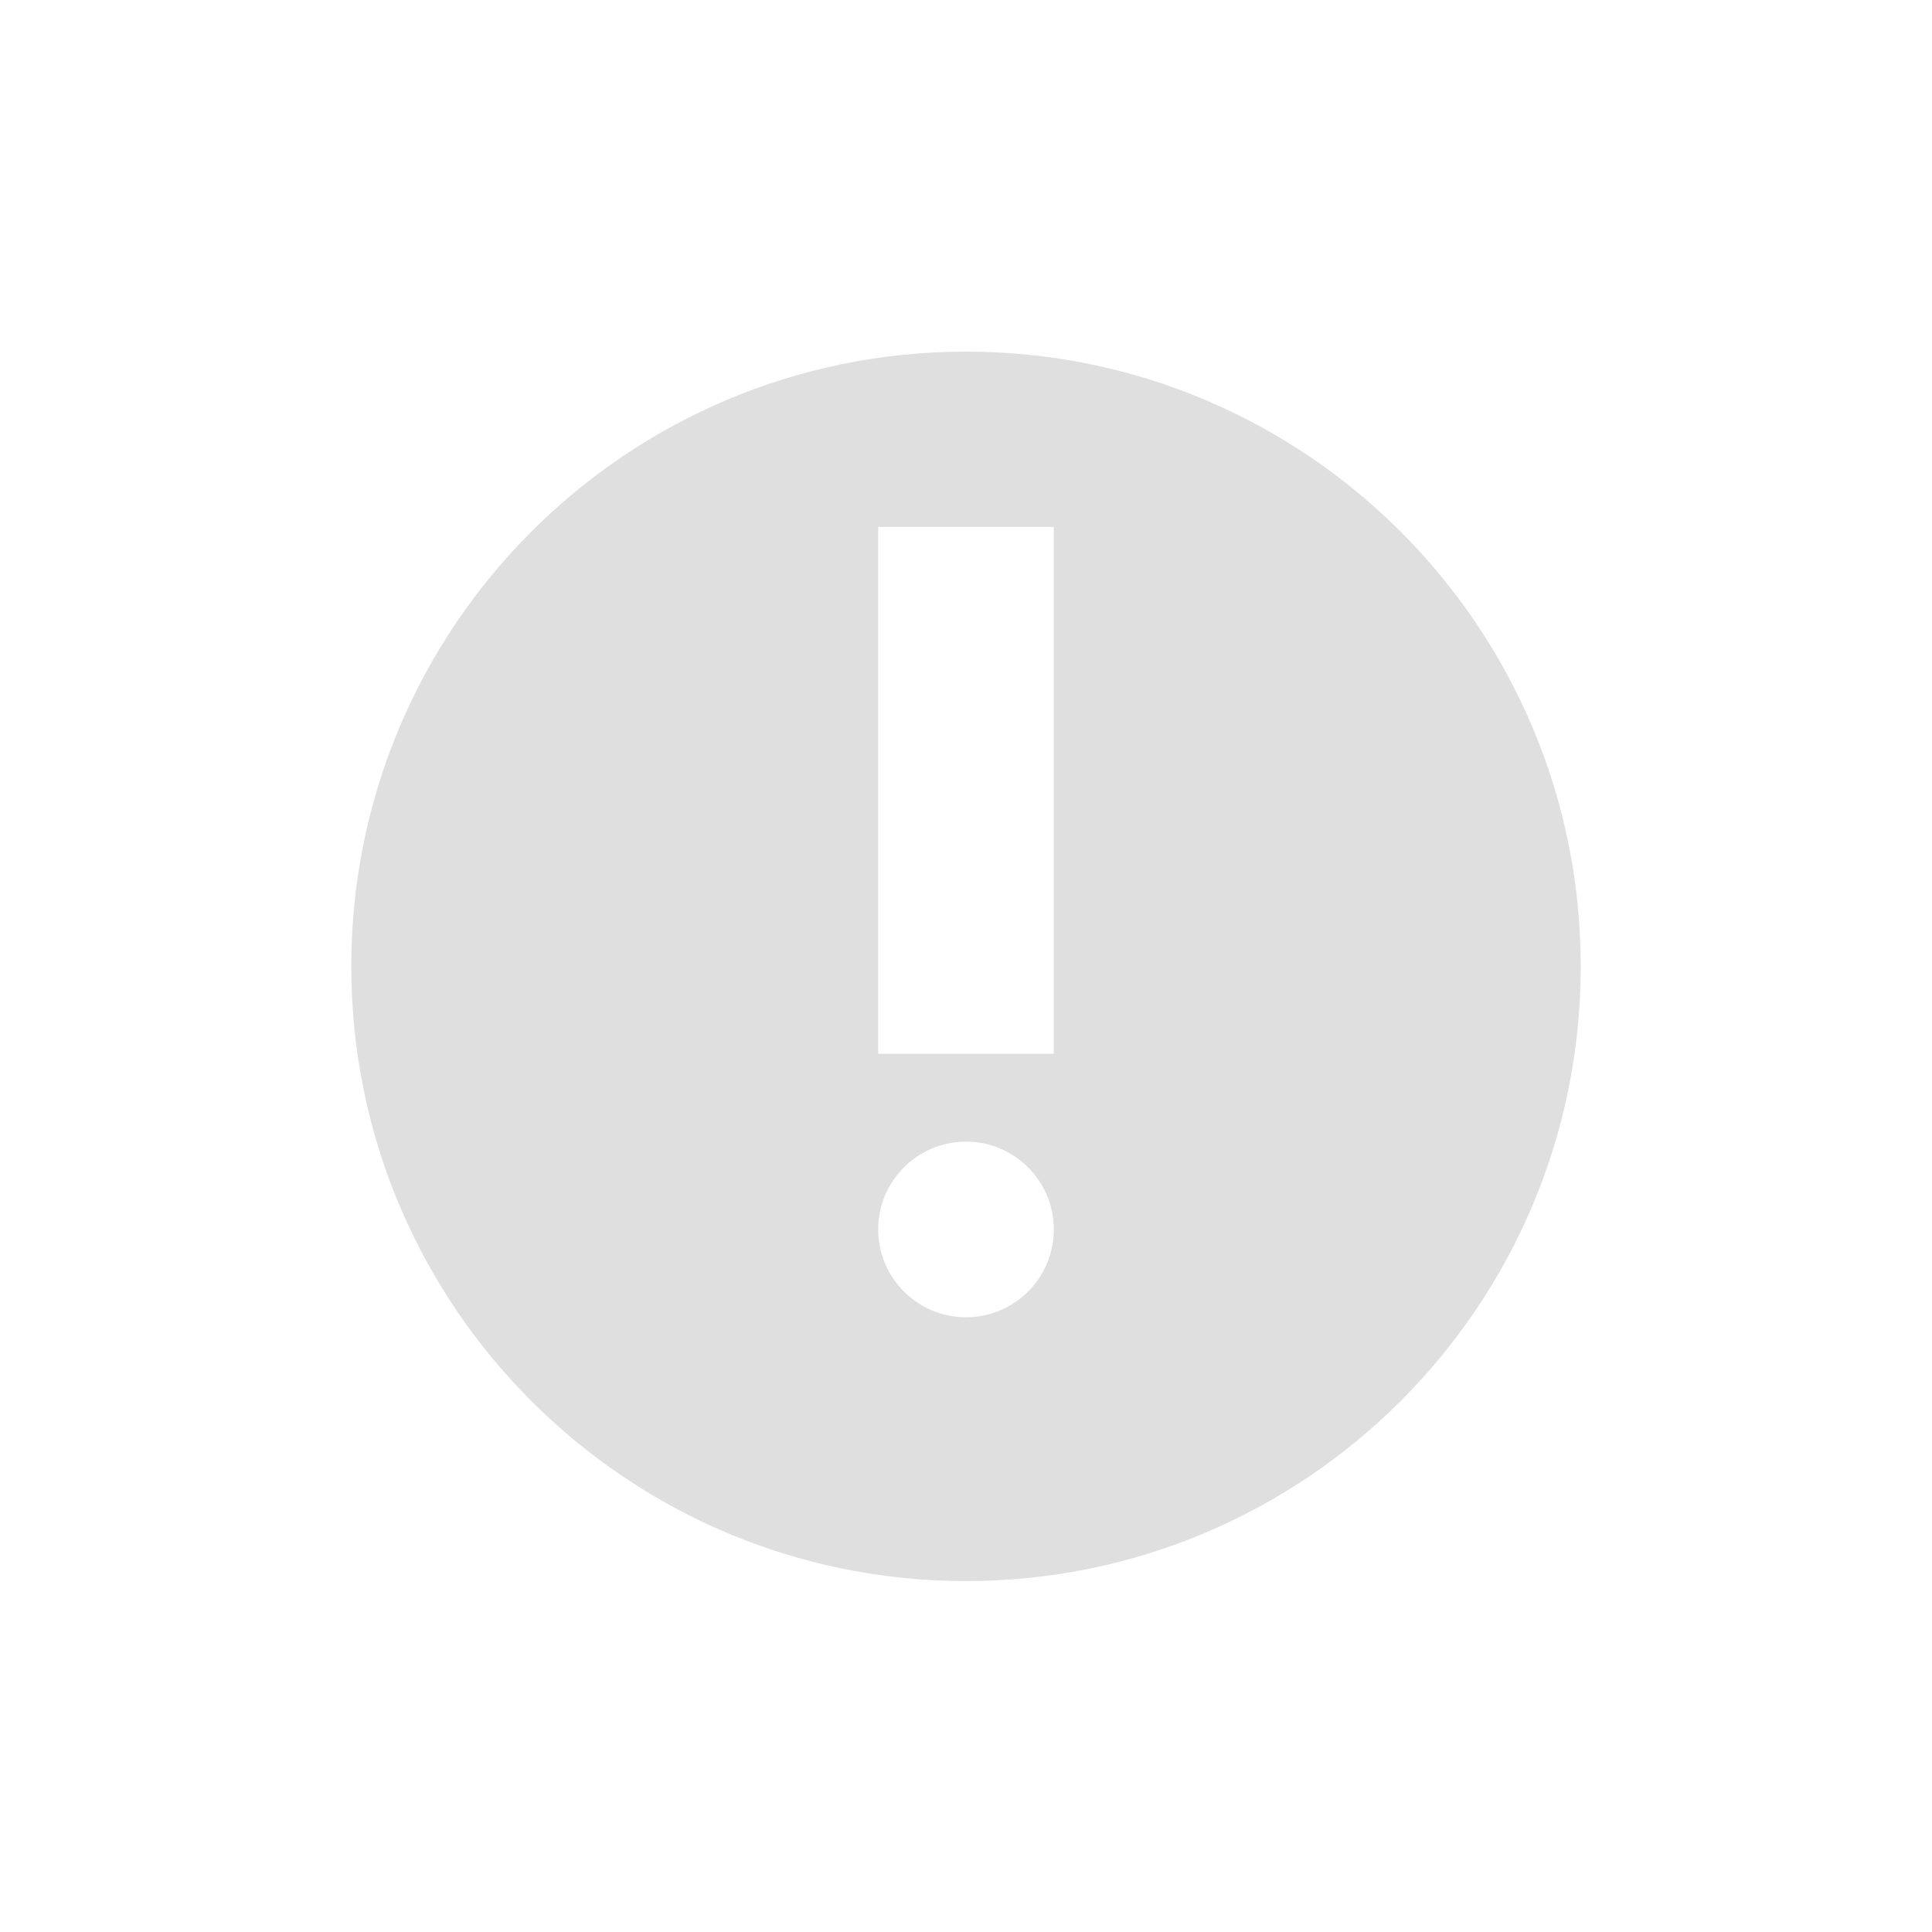
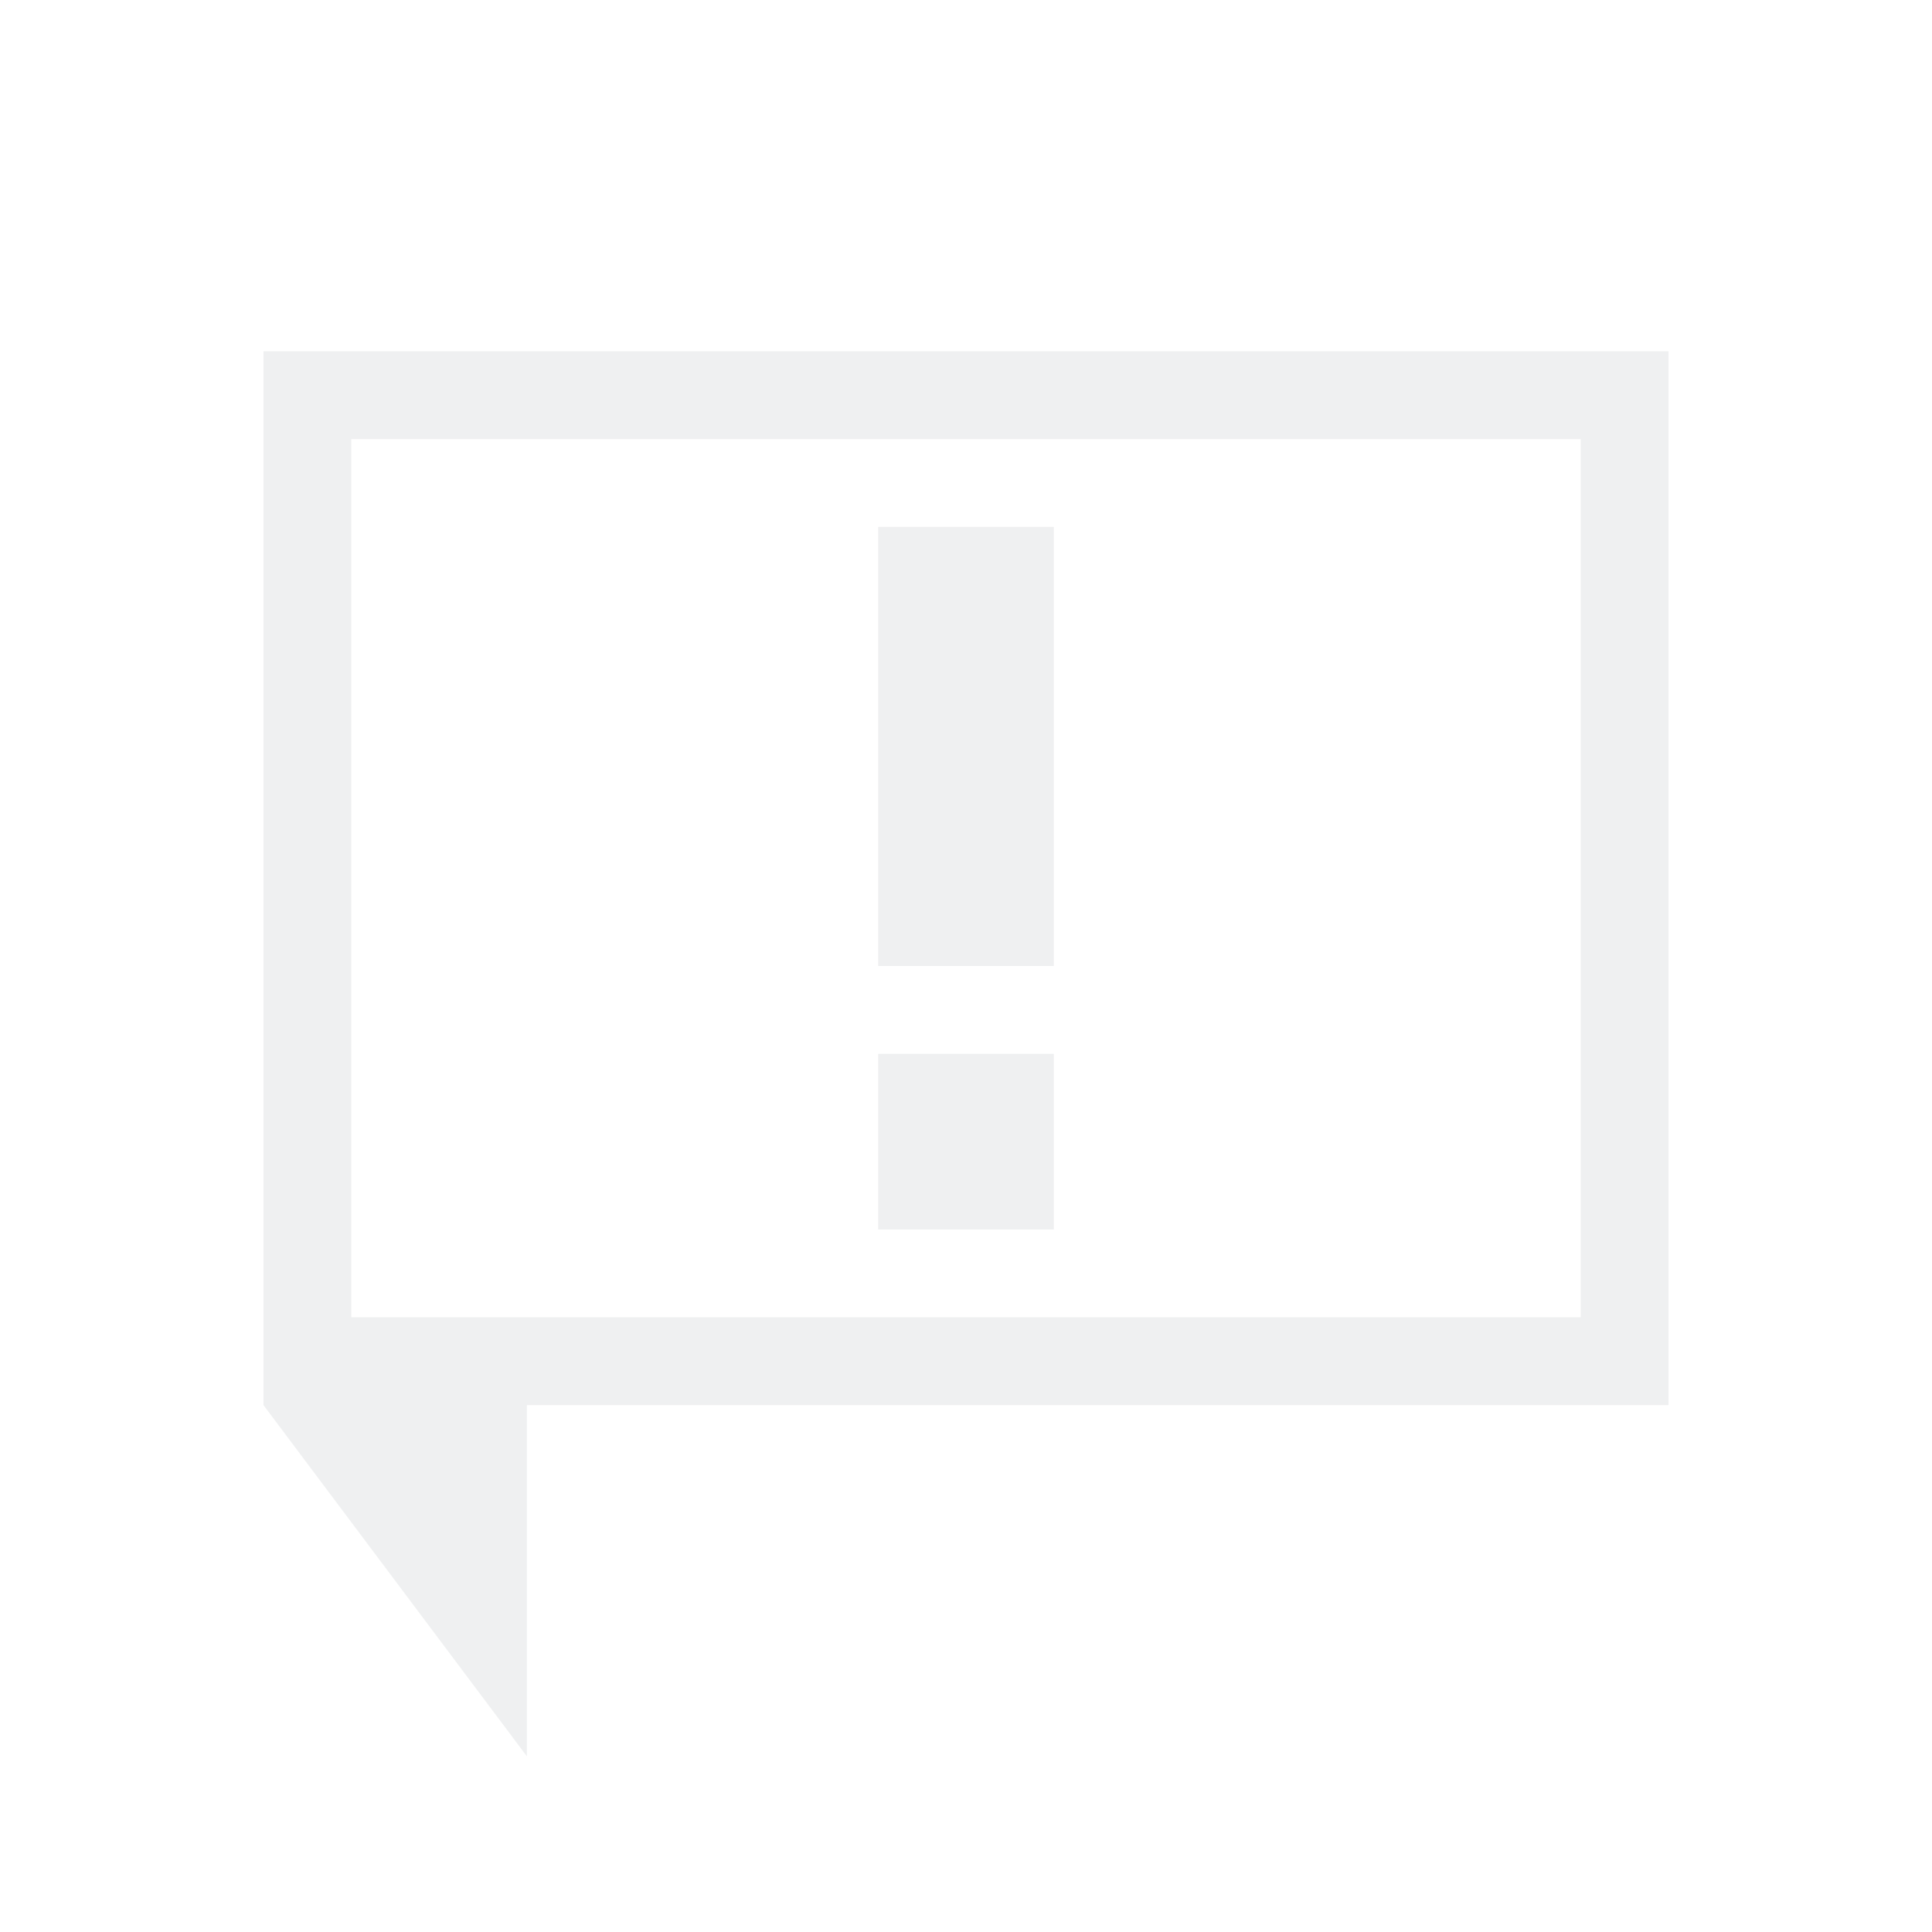
- <svg xmlns="http://www.w3.org/2000/svg" width="22" height="22" viewBox="0 0 22 22">
-   <defs>
-     <style id="current-color-scheme" type="text/css">
-    .ColorScheme-Text { color:#dfdfdf; } .ColorScheme-Highlight { color:#5294e2; }
-   </style>
-   </defs>
-   <path style="fill:currentColor" class="ColorScheme-Text" d="m8 1.004c-3.866 0-7 3.134-7 7 0 3.866 3.134 7 7 7s7-3.134 7-7c0-3.866-3.134-7-7-7zm-1 1.996h2v6h-2v-6zm1 7c0.552 0 1 0.448 1 1s-0.448 1-1 1-1-0.448-1-1 0.448-1 1-1z" transform="translate(3 3)" />
+ <svg xmlns="http://www.w3.org/2000/svg" viewBox="0 0 22 22">
+   <style type="text/css" id="current-color-scheme">.ColorScheme-Text{color:#eff0f1;}</style>
+   <g style="fill:currentColor;fill-opacity:1;stroke:none" class="ColorScheme-Text">
+     <path d="m3 4v12l3 4v-3-1h13v-12zm1 1h14v10h-14z" />
+     <path d="m10 6v5h2v-5zm0 6v2h2v-2z" />
+   </g>
</svg>
